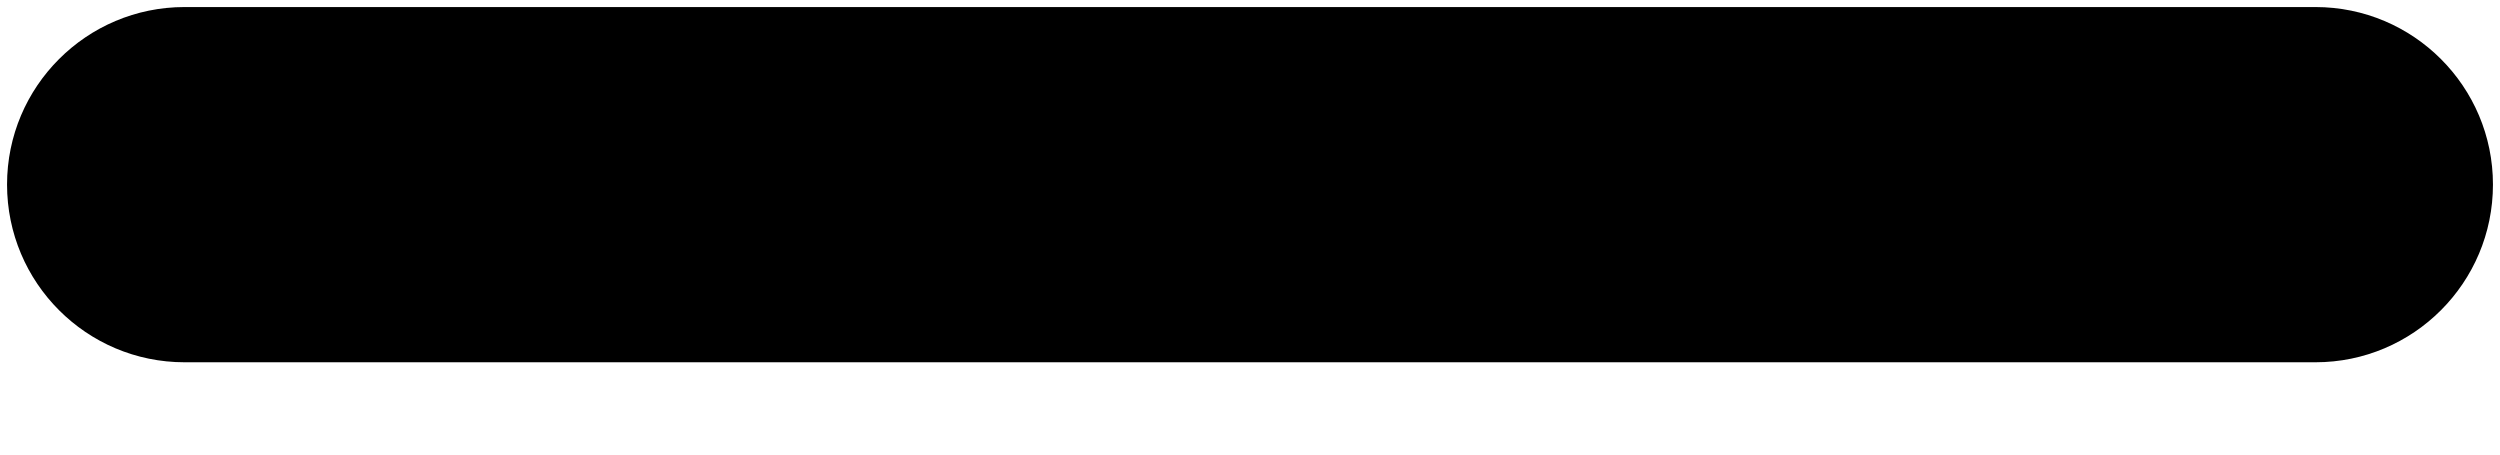
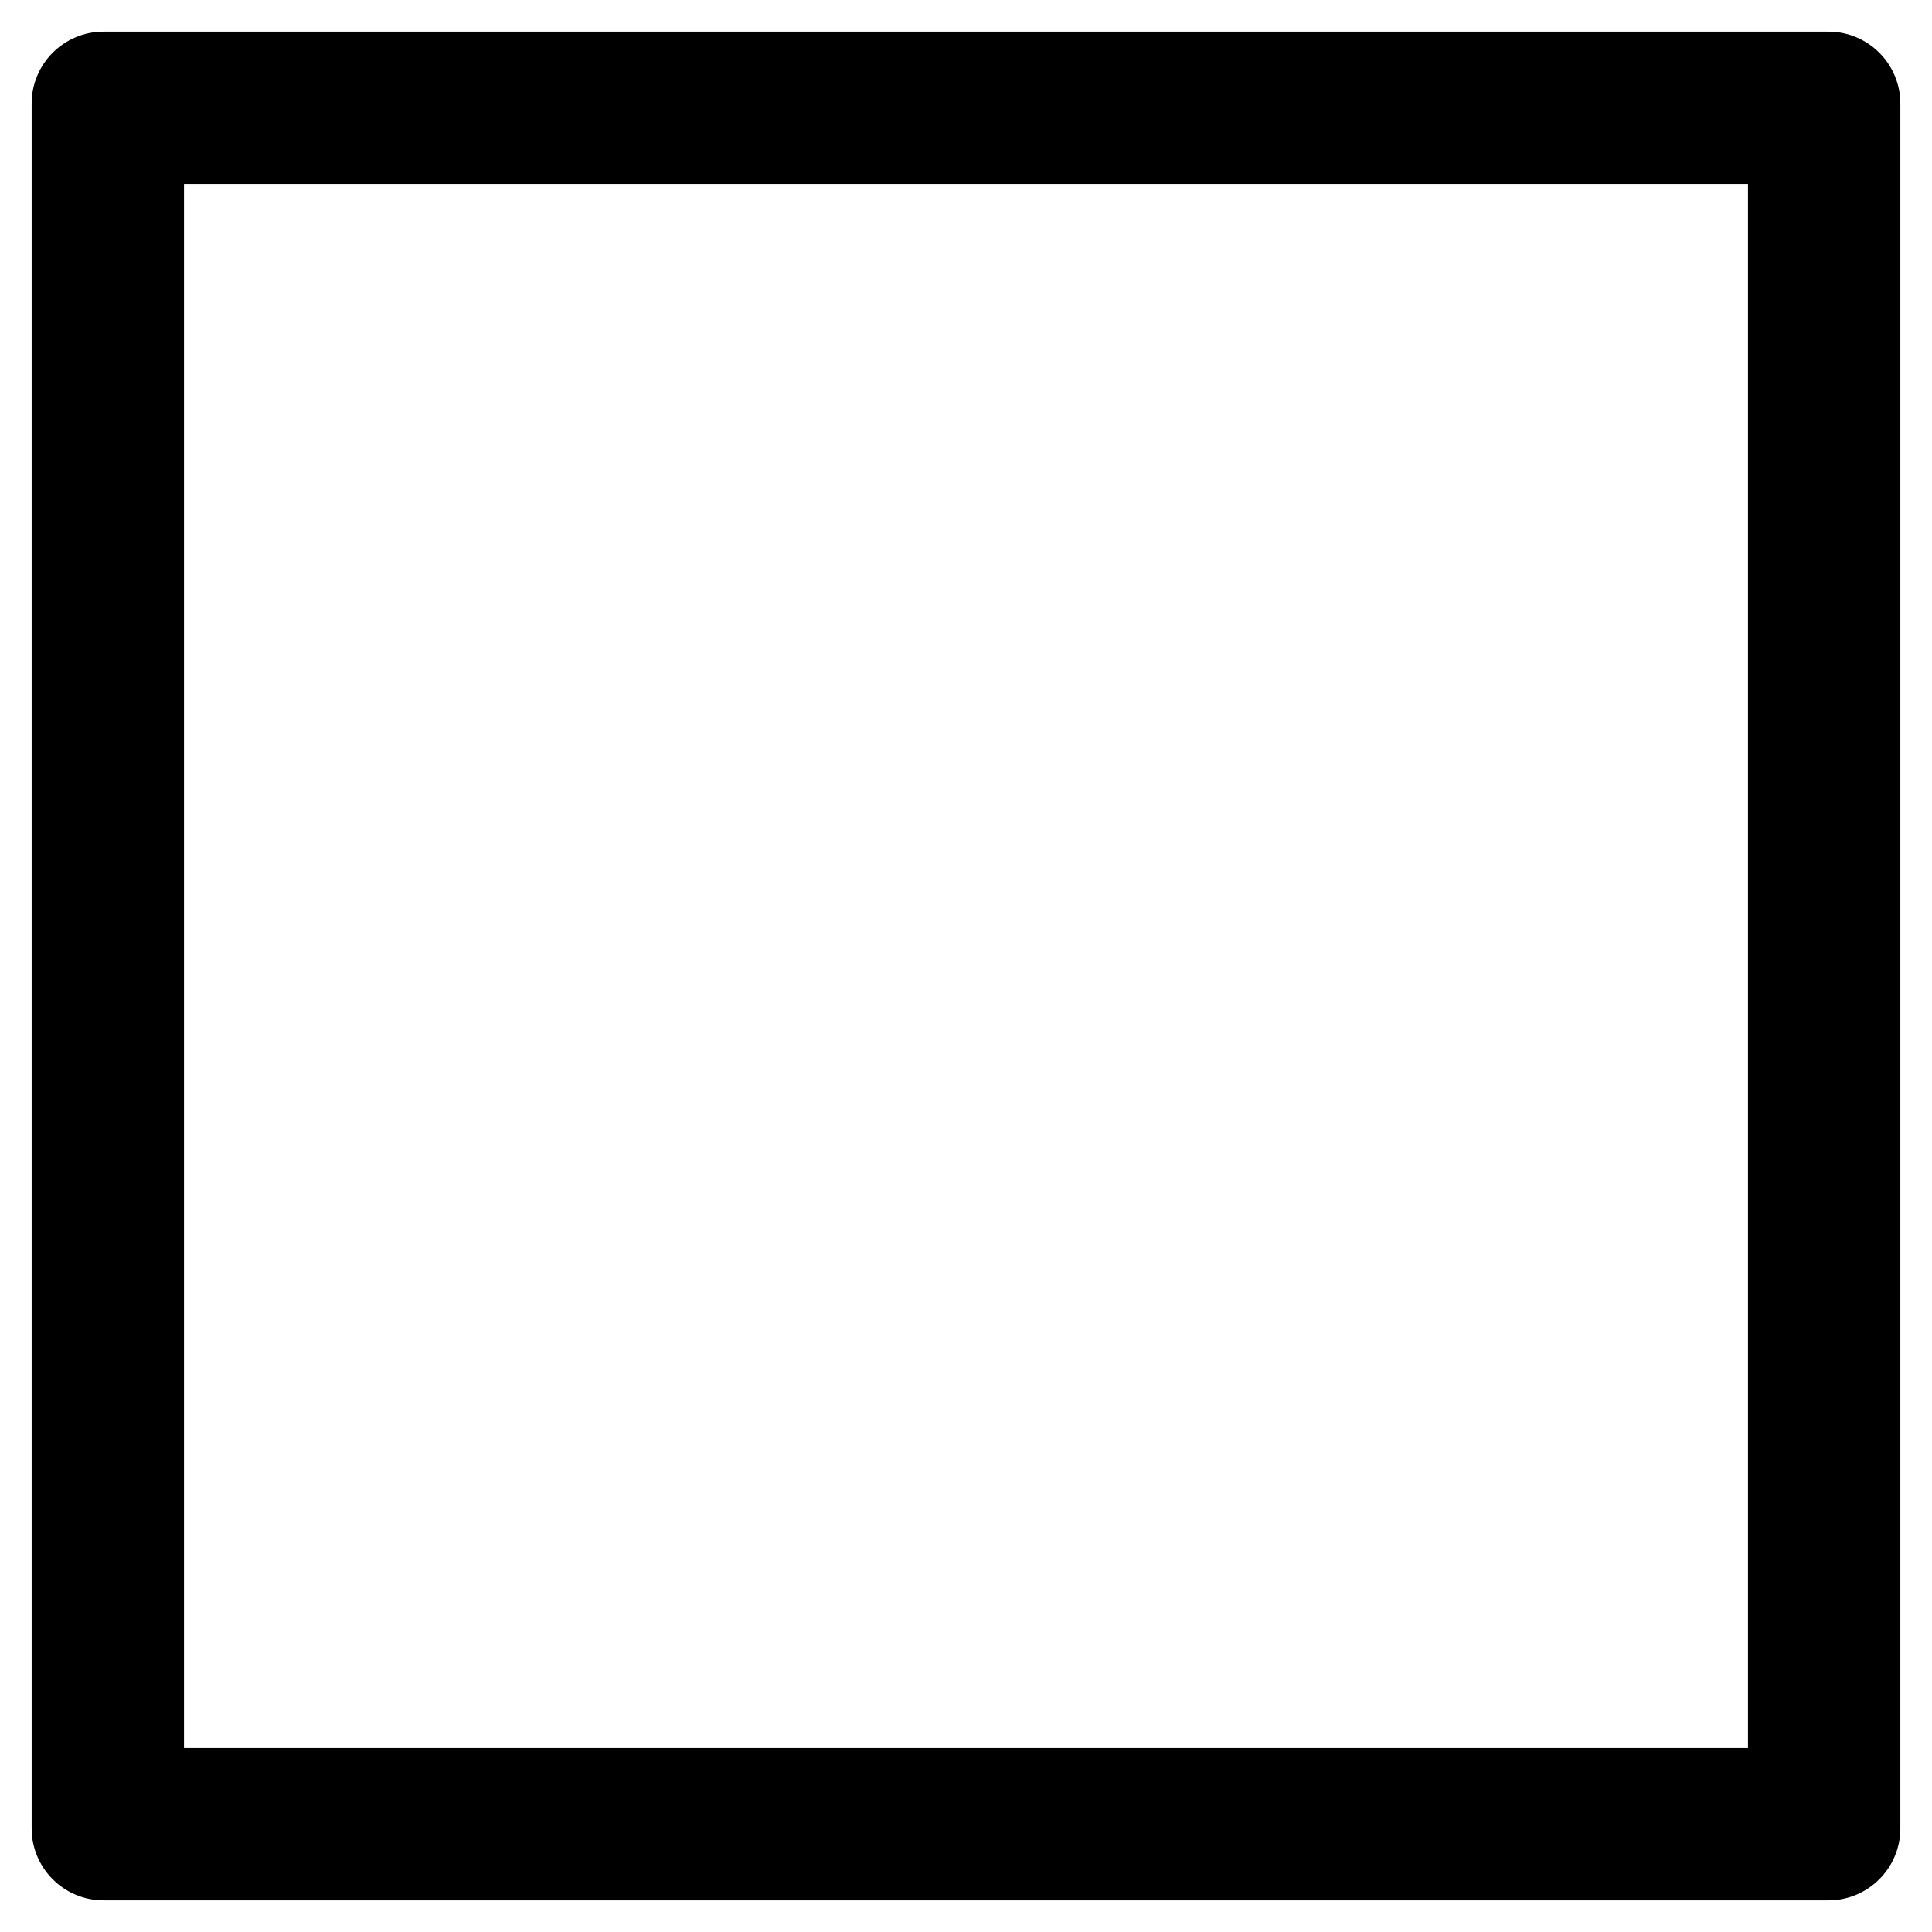
- <svg xmlns="http://www.w3.org/2000/svg" version="1.1" width="11px" height="2px">
-   <g transform="matrix(1 0 0 1 -20 -152 )">
-     <path d="M 10.188 1.594  L 0.812 1.594  C 0.381 1.594  0.031 1.244  0.031 0.812  C 0.031 0.381  0.381 0.031  0.812 0.031  L 10.188 0.031  C 10.619 0.031  10.969 0.381  10.969 0.812  C 10.969 1.244  10.619 1.594  10.188 1.594  Z " fill-rule="nonzero" fill="#000000" stroke="none" transform="matrix(1 0 0 1 20 152 )" />
+ <svg xmlns="http://www.w3.org/2000/svg" version="1.1" width="21px" height="21px">
+   <g transform="matrix(1 0 0 1 -15 -147 )">
+     <path d="M 20.656 19.875  C 20.656 20.306  20.306 20.656  19.875 20.656  L 1.125 20.656  C 0.694 20.656  0.344 20.306  0.344 19.875  L 0.344 1.125  C 0.344 0.694  0.694 0.344  1.125 0.344  L 19.875 0.344  C 20.306 0.344  20.656 0.694  20.656 1.125  L 20.656 19.875  Z M 2 2  L 2 19  L 19 19  L 19 2  L 2 2  Z " fill-rule="nonzero" fill="#000000" stroke="none" transform="matrix(1 0 0 1 15 147 )" />
  </g>
</svg>
